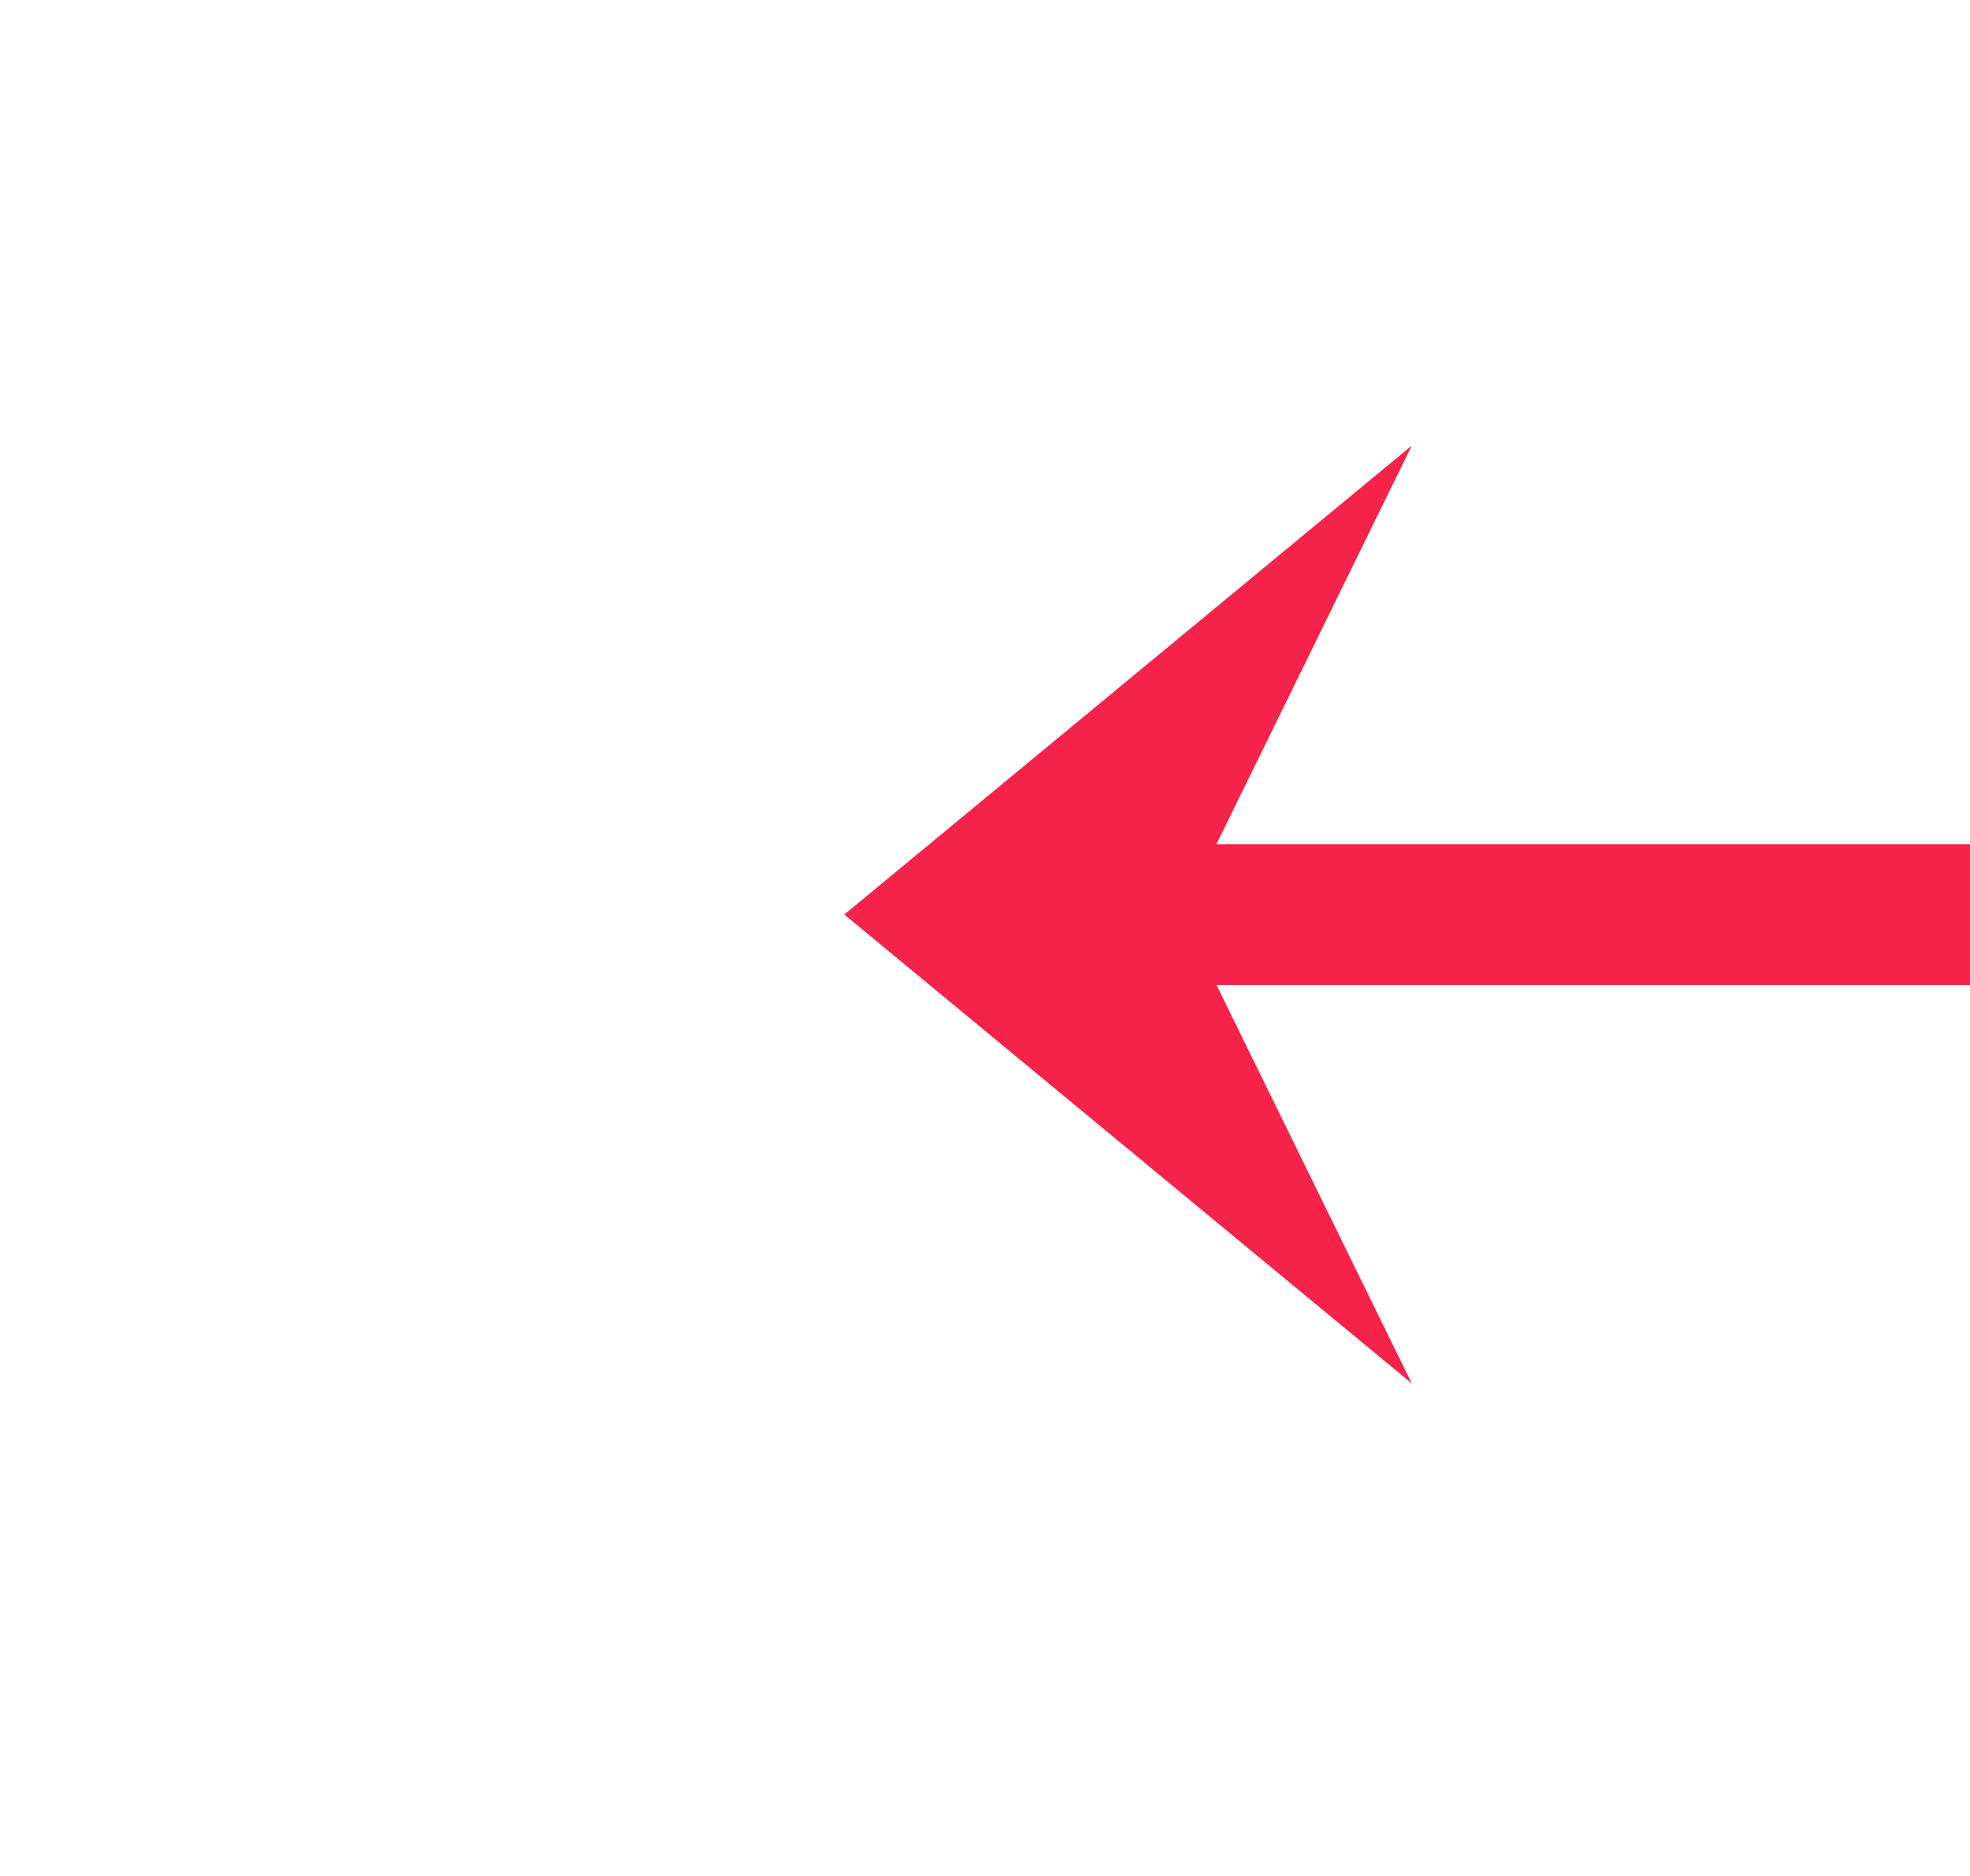
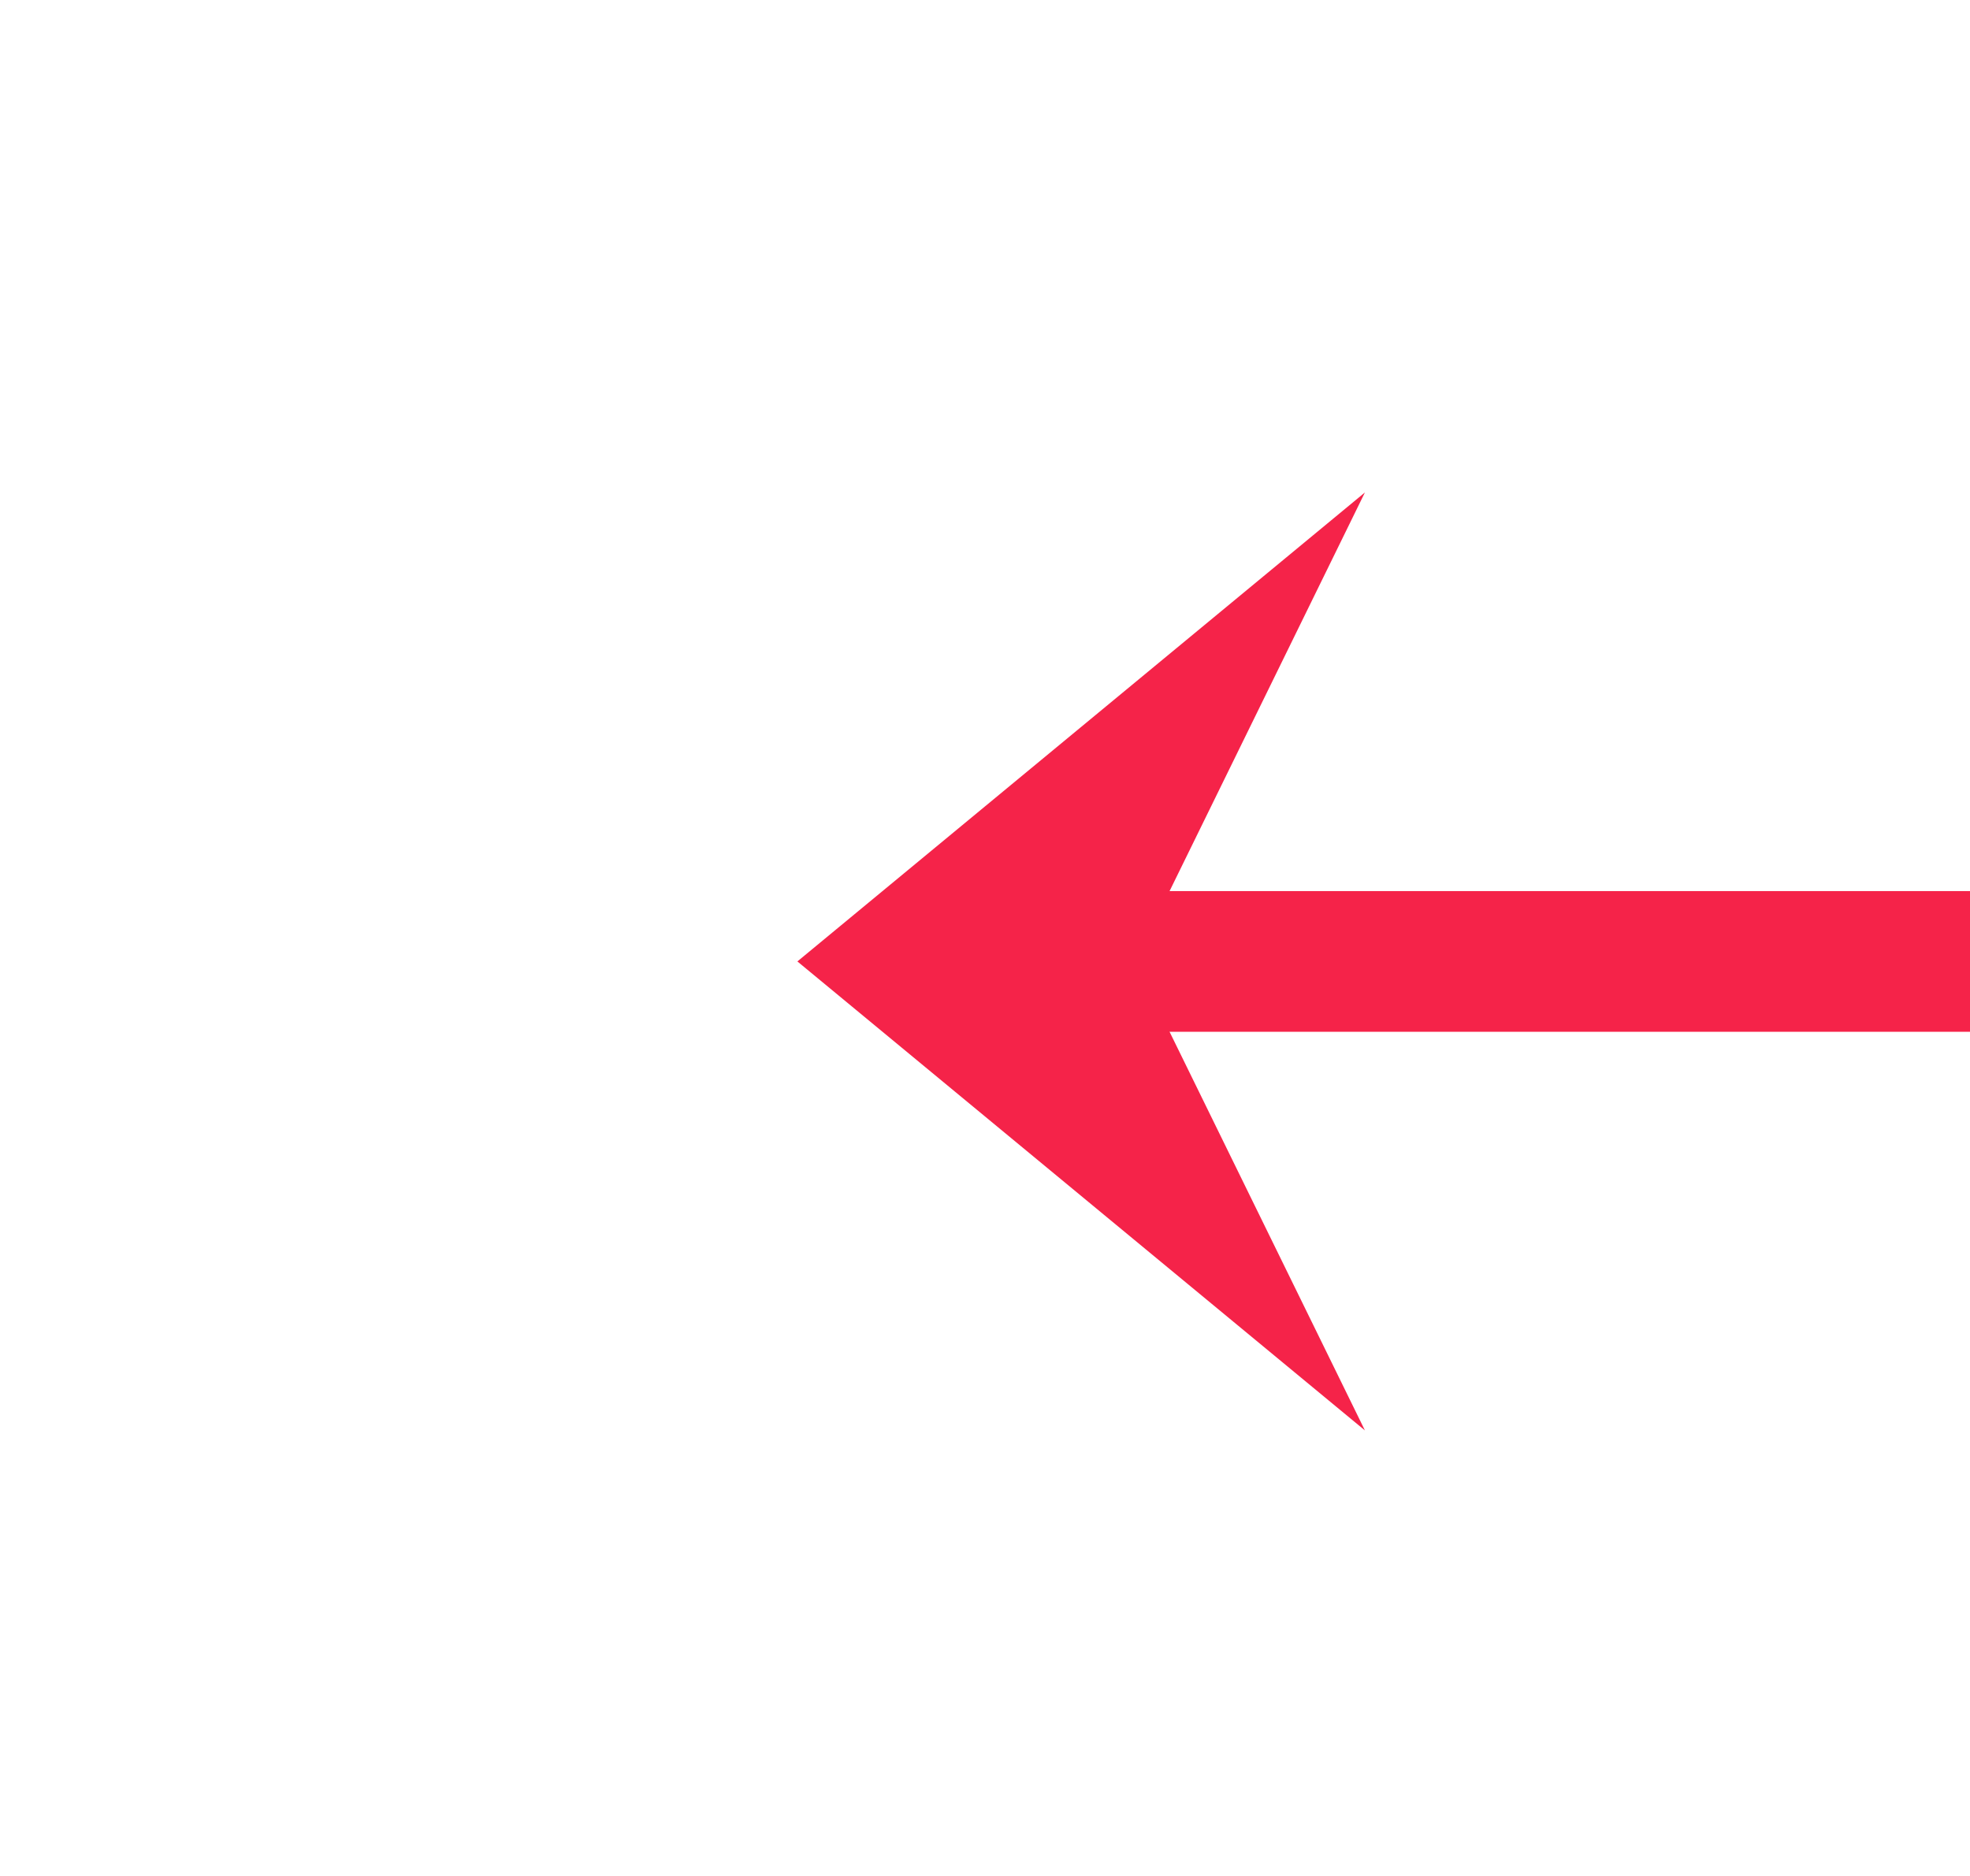
- <svg xmlns="http://www.w3.org/2000/svg" version="1.1" width="42px" height="40px" preserveAspectRatio="xMinYMid meet" viewBox="420 645  42 38">
-   <g transform="matrix(-1 0 0 -1 882 1328 )">
-     <path d="M 431.9 674.5  L 444 664.5  L 431.9 654.5  L 436.8 664.5  L 431.9 674.5  Z " fill-rule="nonzero" fill="#f52349" stroke="none" />
-     <path d="M 344 664.5  L 441 664.5  " stroke-width="3" stroke="#f52349" fill="none" />
+ <svg xmlns="http://www.w3.org/2000/svg" version="1.1" width="42px" height="40px" preserveAspectRatio="xMinYMid meet" viewBox="1070 637  42 38">
+   <g transform="matrix(-1 0 0 -1 2182 1312 )">
+     <path d="M 1082.9 665.5  L 1095 655.5  L 1082.9 645.5  L 1087.8 655.5  L 1082.9 665.5  Z " fill-rule="nonzero" fill="#f52349" stroke="none" />
+     <path d="M 995 655.5  L 1092 655.5  " stroke-width="3" stroke="#f52349" fill="none" />
  </g>
</svg>
